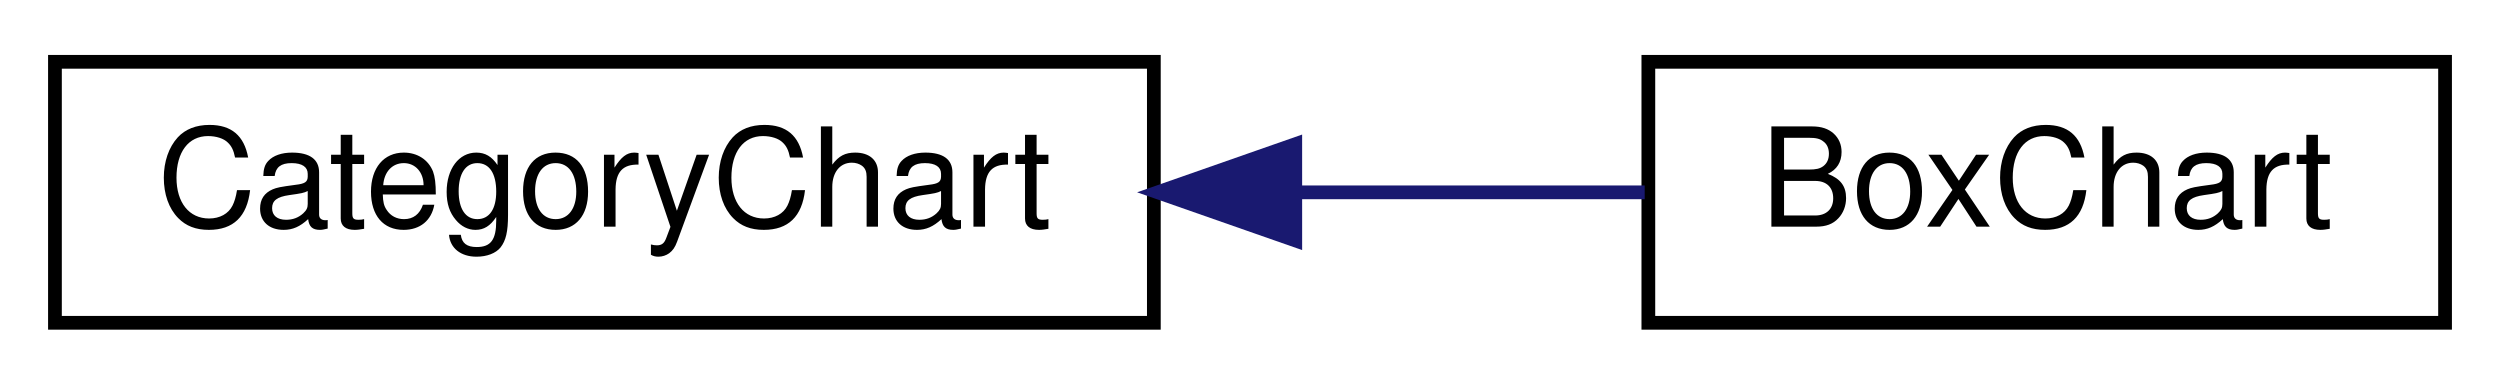
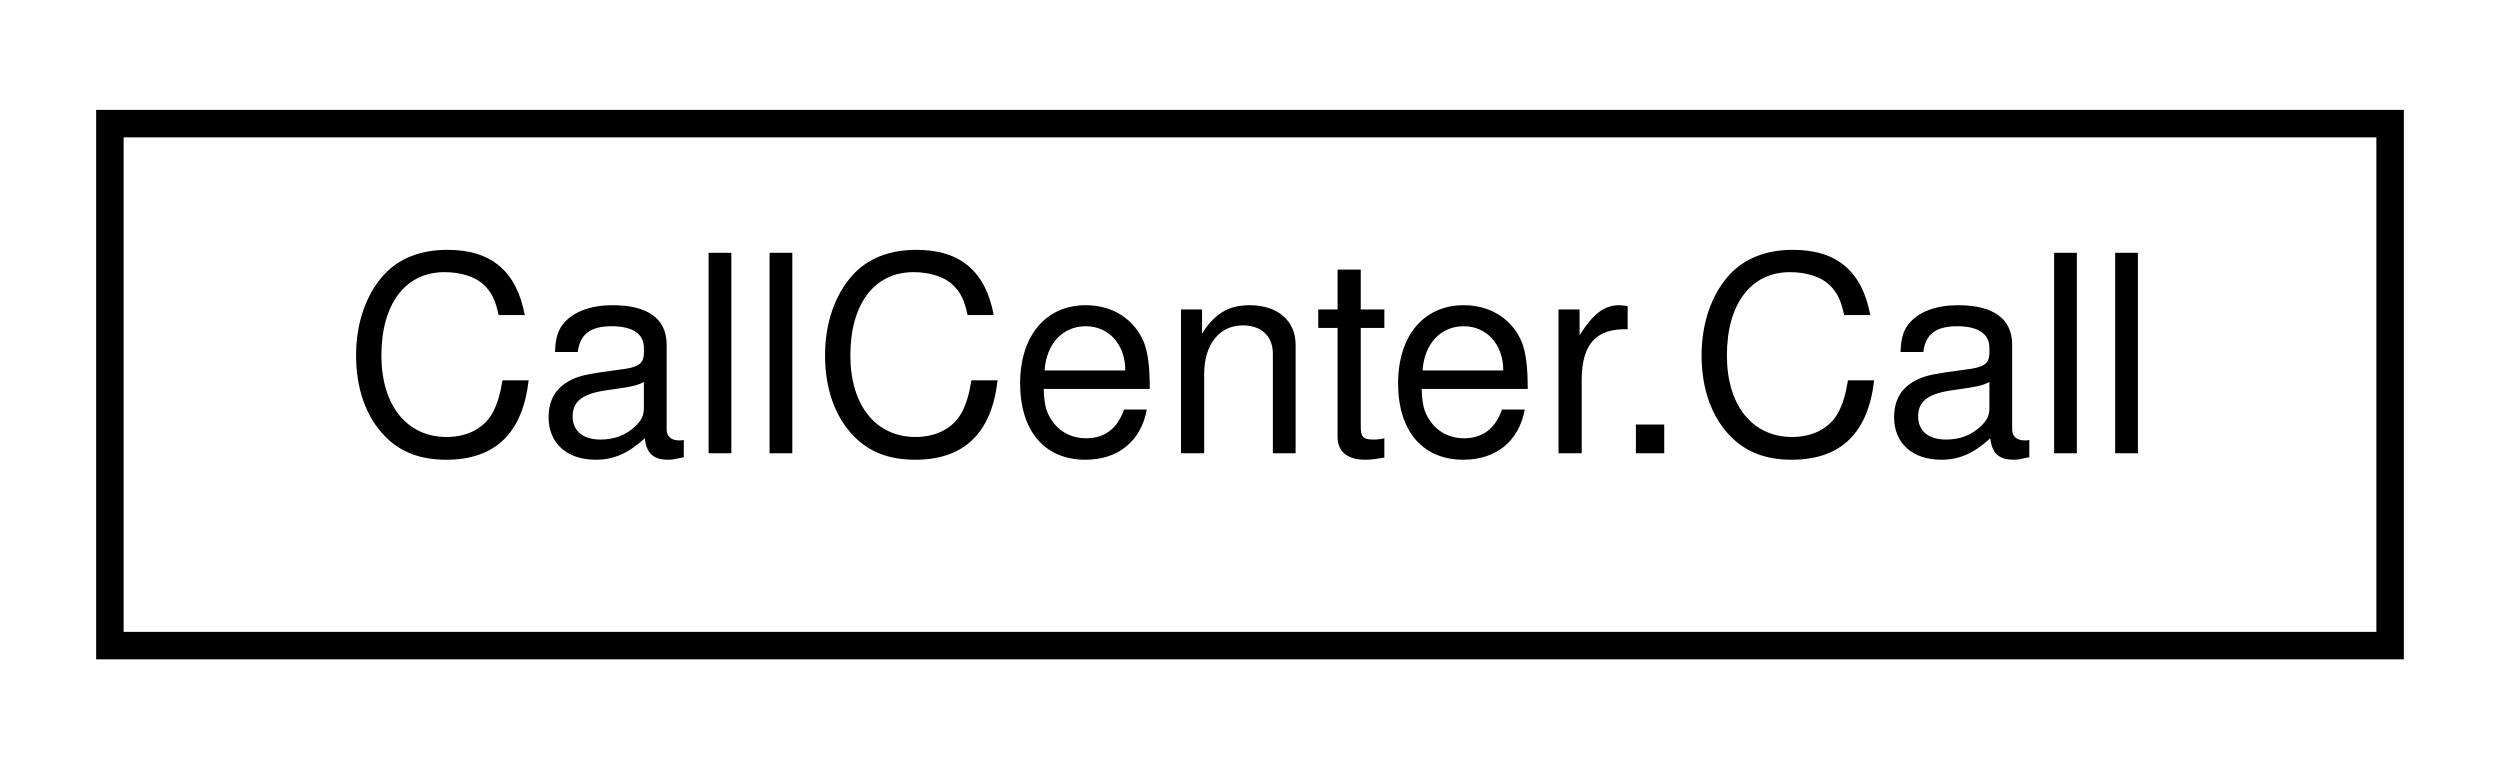
- <svg xmlns="http://www.w3.org/2000/svg" xmlns:xlink="http://www.w3.org/1999/xlink" width="182pt" height="28pt" viewBox="0.00 0.00 182.00 28.00">
+ <svg xmlns="http://www.w3.org/2000/svg" xmlns:xlink="http://www.w3.org/1999/xlink" width="91pt" height="28pt" viewBox="0.00 0.00 91.00 28.00">
  <g id="graph0" class="graph" transform="scale(1 1) rotate(0) translate(4 24)">
    <g id="node1" class="node">
      <g id="a_node1">
-         <a xlink:href="classumontreal_1_1ssj_1_1charts_1_1CategoryChart.html" target="_top" xlink:title="This class provides tools to create charts from data in a simple way.">
-           <polygon fill="none" stroke="#000000" points="0,-.5 0,-19.5 80,-19.5 80,-.5 0,-.5" />
-           <text text-anchor="middle" x="40" y="-7.5" font-family="Helvetica,sans-Serif" font-size="10.00" fill="#000000">CategoryChart</text>
+         <a xlink:href="classtutorial_1_1CallCenter_1_1Call.html" target="_top" xlink:title=" ">
+           <polygon fill="none" stroke="#000000" points="0,-.5 0,-19.5 83,-19.5 83,-.5 0,-.5" />
+           <text text-anchor="middle" x="41.5" y="-7.5" font-family="Helvetica,sans-Serif" font-size="10.00" fill="#000000">CallCenter.Call</text>
        </a>
      </g>
    </g>
-     <g id="node2" class="node">
-       <g id="a_node2">
-         <a xlink:href="classumontreal_1_1ssj_1_1charts_1_1BoxChart.html" target="_top" xlink:title="This class provides tools to create and manage box-and-whisker plots.">
-           <polygon fill="none" stroke="#000000" points="116,-.5 116,-19.5 174,-19.5 174,-.5 116,-.5" />
-           <text text-anchor="middle" x="145" y="-7.5" font-family="Helvetica,sans-Serif" font-size="10.00" fill="#000000">BoxChart</text>
-         </a>
-       </g>
-     </g>
-     <g id="edge1" class="edge">
-       <path fill="none" stroke="#191970" d="M90.399,-10C99.085,-10 107.848,-10 115.734,-10" />
-       <polygon fill="#191970" stroke="#191970" points="90.296,-6.5 80.295,-10 90.295,-13.5 90.296,-6.5" />
-     </g>
  </g>
</svg>
